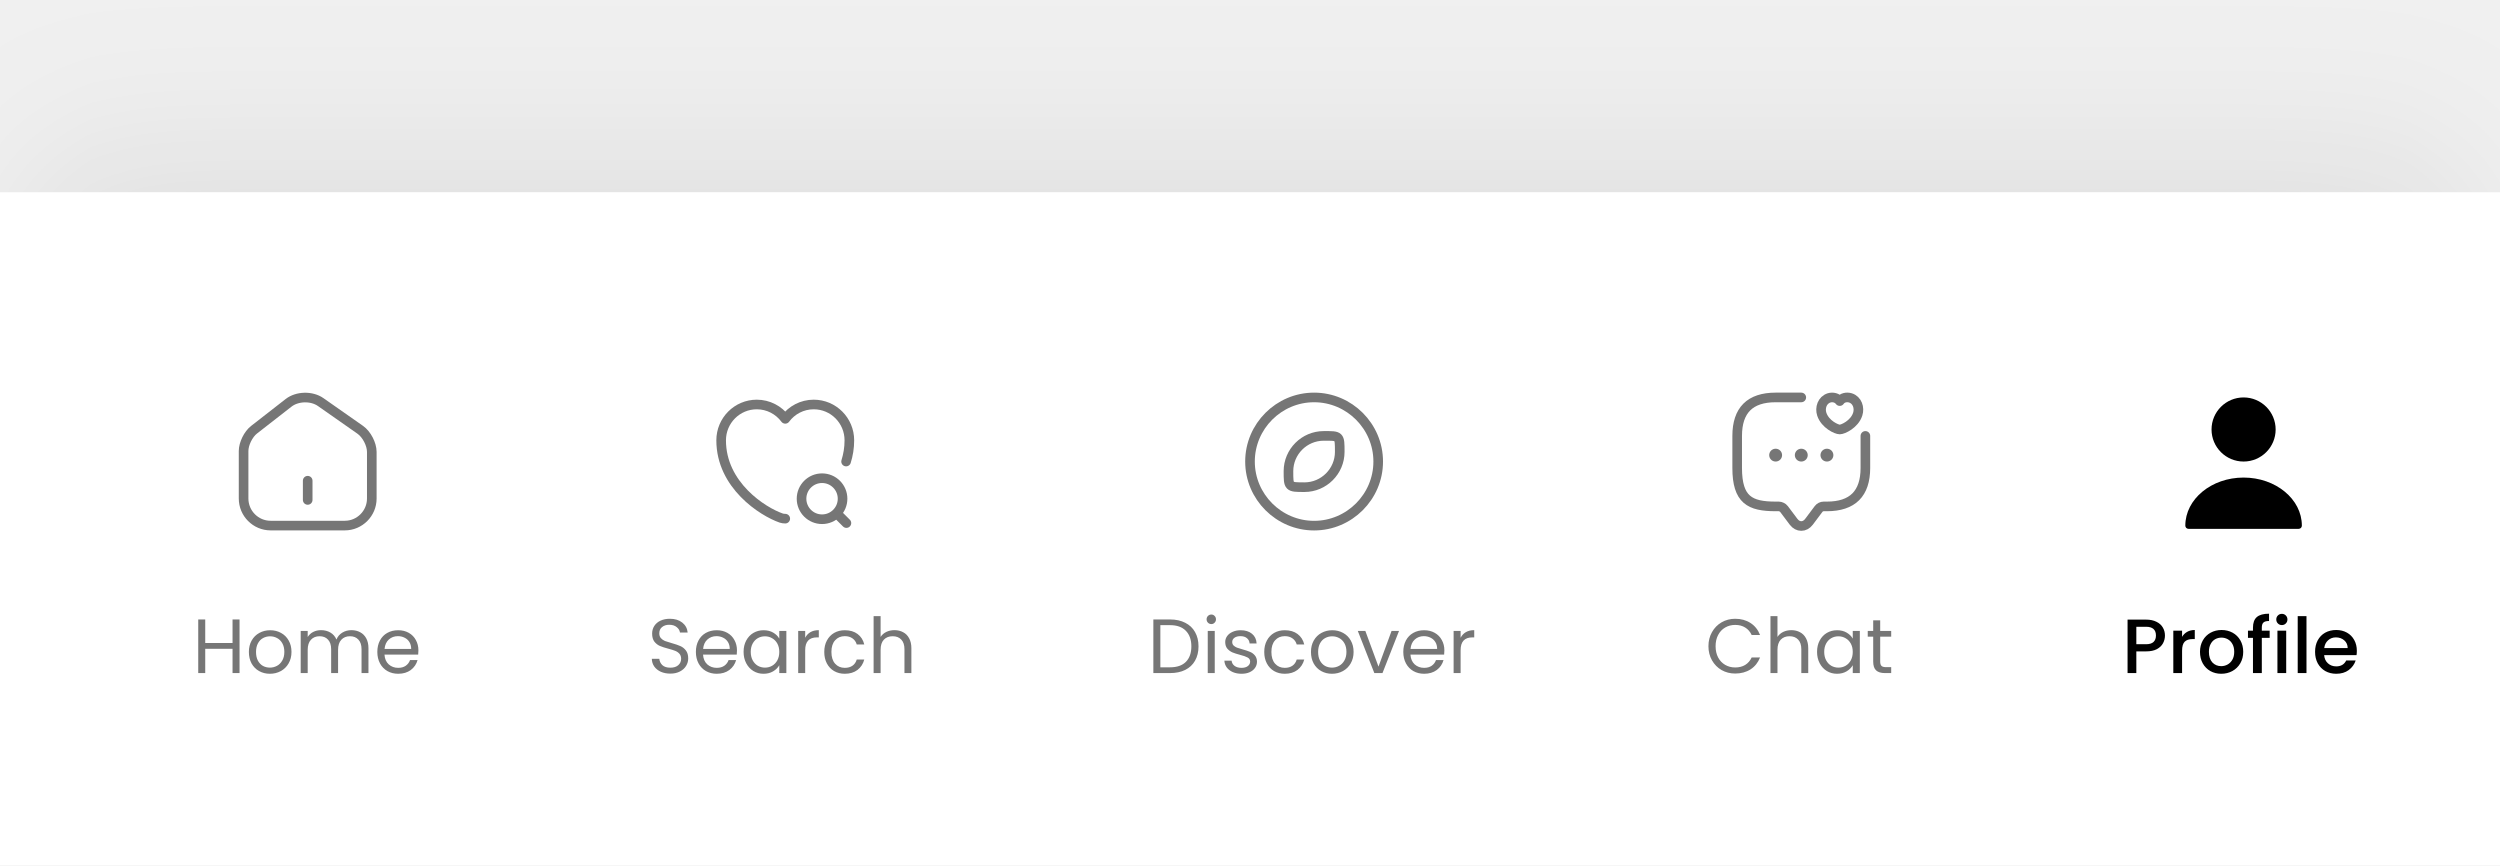
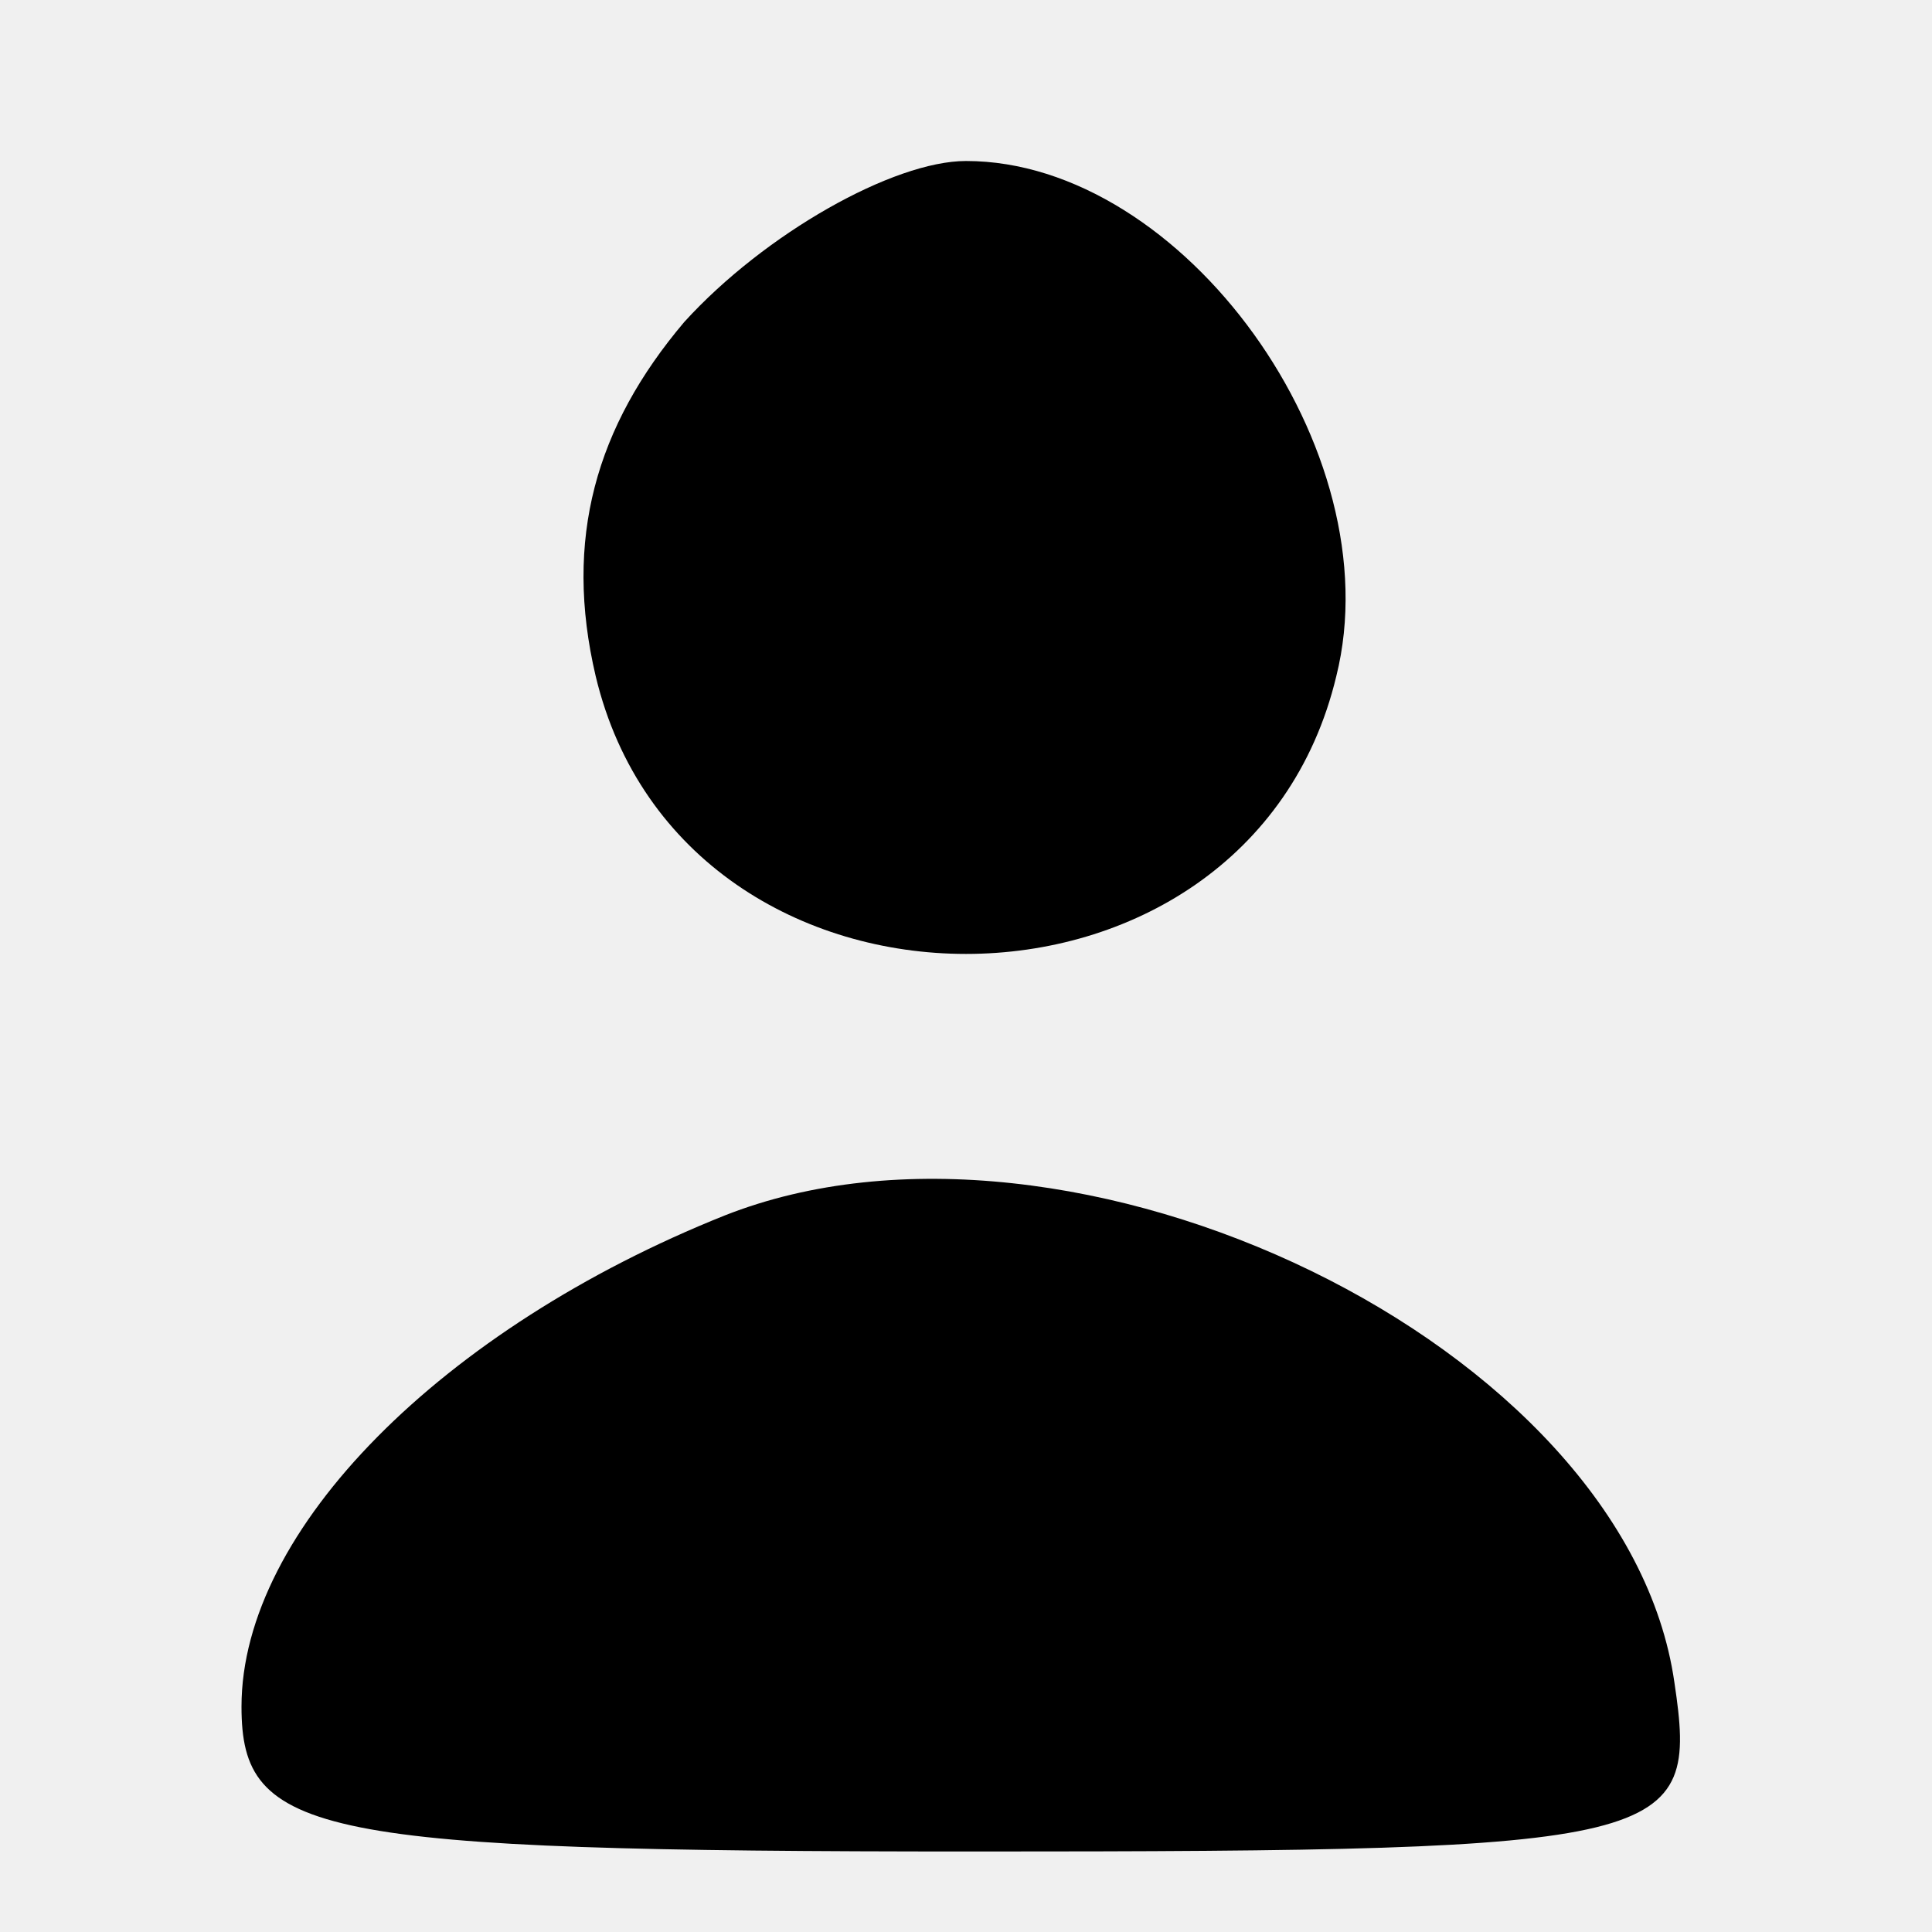
- <svg xmlns="http://www.w3.org/2000/svg" width="390" height="135" viewBox="0 0 390 135" fill="none">
-   <g filter="url(#filter0_d_37_37805)">
-     <rect width="390" height="105" transform="translate(0 30)" fill="white" />
-     <path d="M45.02 62.84L39.63 67.04C38.73 67.74 38 69.23 38 70.36V77.77C38 80.09 39.89 81.99 42.21 81.99H53.79C56.11 81.99 58 80.09 58 77.78V70.5C58 69.29 57.19 67.74 56.2 67.05L50.02 62.72C48.62 61.74 46.37 61.79 45.02 62.84Z" stroke="#767676" stroke-width="1.5" stroke-linecap="round" stroke-linejoin="round" />
-     <path d="M48 77.99V74.99" stroke="#767676" stroke-width="1.5" stroke-linecap="round" stroke-linejoin="round" />
-     <path d="M37.368 96.636V105H36.276V101.208H32.016V105H30.924V96.636H32.016V100.308H36.276V96.636H37.368ZM42.101 105.108C41.485 105.108 40.925 104.968 40.421 104.688C39.925 104.408 39.533 104.012 39.245 103.5C38.965 102.98 38.825 102.38 38.825 101.7C38.825 101.028 38.969 100.436 39.257 99.924C39.553 99.404 39.953 99.008 40.457 98.736C40.961 98.456 41.525 98.316 42.149 98.316C42.773 98.316 43.337 98.456 43.841 98.736C44.345 99.008 44.741 99.4 45.029 99.912C45.325 100.424 45.473 101.02 45.473 101.7C45.473 102.38 45.321 102.98 45.017 103.5C44.721 104.012 44.317 104.408 43.805 104.688C43.293 104.968 42.725 105.108 42.101 105.108ZM42.101 104.148C42.493 104.148 42.861 104.056 43.205 103.872C43.549 103.688 43.825 103.412 44.033 103.044C44.249 102.676 44.357 102.228 44.357 101.7C44.357 101.172 44.253 100.724 44.045 100.356C43.837 99.988 43.565 99.716 43.229 99.54C42.893 99.356 42.529 99.264 42.137 99.264C41.737 99.264 41.369 99.356 41.033 99.54C40.705 99.716 40.441 99.988 40.241 100.356C40.041 100.724 39.941 101.172 39.941 101.7C39.941 102.236 40.037 102.688 40.229 103.056C40.429 103.424 40.693 103.7 41.021 103.884C41.349 104.06 41.709 104.148 42.101 104.148ZM54.816 98.304C55.328 98.304 55.784 98.412 56.184 98.628C56.584 98.836 56.9 99.152 57.132 99.576C57.364 100 57.48 100.516 57.48 101.124V105H56.4V101.28C56.4 100.624 56.236 100.124 55.908 99.78C55.588 99.428 55.152 99.252 54.6 99.252C54.032 99.252 53.58 99.436 53.244 99.804C52.908 100.164 52.74 100.688 52.74 101.376V105H51.66V101.28C51.66 100.624 51.496 100.124 51.168 99.78C50.848 99.428 50.412 99.252 49.86 99.252C49.292 99.252 48.84 99.436 48.504 99.804C48.168 100.164 48 100.688 48 101.376V105H46.908V98.424H48V99.372C48.216 99.028 48.504 98.764 48.864 98.58C49.232 98.396 49.636 98.304 50.076 98.304C50.628 98.304 51.116 98.428 51.54 98.676C51.964 98.924 52.28 99.288 52.488 99.768C52.672 99.304 52.976 98.944 53.4 98.688C53.824 98.432 54.296 98.304 54.816 98.304ZM65.272 101.46C65.272 101.668 65.26 101.888 65.236 102.12H59.98C60.02 102.768 60.24 103.276 60.64 103.644C61.048 104.004 61.54 104.184 62.116 104.184C62.588 104.184 62.98 104.076 63.292 103.86C63.612 103.636 63.836 103.34 63.964 102.972H65.14C64.964 103.604 64.612 104.12 64.084 104.52C63.556 104.912 62.9 105.108 62.116 105.108C61.492 105.108 60.932 104.968 60.436 104.688C59.948 104.408 59.564 104.012 59.284 103.5C59.004 102.98 58.864 102.38 58.864 101.7C58.864 101.02 59 100.424 59.272 99.912C59.544 99.4 59.924 99.008 60.412 98.736C60.908 98.456 61.476 98.316 62.116 98.316C62.74 98.316 63.292 98.452 63.772 98.724C64.252 98.996 64.62 99.372 64.876 99.852C65.14 100.324 65.272 100.86 65.272 101.46ZM64.144 101.232C64.144 100.816 64.052 100.46 63.868 100.164C63.684 99.86 63.432 99.632 63.112 99.48C62.8 99.32 62.452 99.24 62.068 99.24C61.516 99.24 61.044 99.416 60.652 99.768C60.268 100.12 60.048 100.608 59.992 101.232H64.144Z" fill="#767676" />
-     <path d="M131.99 72C132.31 70.98 132.5 69.88 132.5 68.69C132.5 65.6 130.01 63.1 126.94 63.1C125.12 63.1 123.51 63.98 122.5 65.34C121.49 63.98 119.87 63.1 118.06 63.1C114.99 63.1 112.5 65.6 112.5 68.69C112.5 75.69 118.98 79.82 121.88 80.82C122.05 80.88 122.27 80.91 122.5 80.91" stroke="#767676" stroke-width="1.5" stroke-linecap="round" stroke-linejoin="round" />
-     <path d="M128.24 81C130.007 81 131.44 79.567 131.44 77.8C131.44 76.032 130.007 74.6 128.24 74.6C126.473 74.6 125.04 76.032 125.04 77.8C125.04 79.567 126.473 81 128.24 81Z" stroke="#767676" stroke-width="1.5" stroke-linecap="round" stroke-linejoin="round" />
-     <path d="M132.04 81.6L131.04 80.6" stroke="#767676" stroke-width="1.5" stroke-linecap="round" stroke-linejoin="round" />
-     <path d="M104.576 105.084C104.024 105.084 103.528 104.988 103.088 104.796C102.656 104.596 102.316 104.324 102.068 103.98C101.82 103.628 101.692 103.224 101.684 102.768H102.848C102.888 103.16 103.048 103.492 103.328 103.764C103.616 104.028 104.032 104.16 104.576 104.16C105.096 104.16 105.504 104.032 105.8 103.776C106.104 103.512 106.256 103.176 106.256 102.768C106.256 102.448 106.168 102.188 105.992 101.988C105.816 101.788 105.596 101.636 105.332 101.532C105.068 101.428 104.712 101.316 104.264 101.196C103.712 101.052 103.268 100.908 102.932 100.764C102.604 100.62 102.32 100.396 102.08 100.092C101.848 99.78 101.732 99.364 101.732 98.844C101.732 98.388 101.848 97.984 102.08 97.632C102.312 97.28 102.636 97.008 103.052 96.816C103.476 96.624 103.96 96.528 104.504 96.528C105.288 96.528 105.928 96.724 106.424 97.116C106.928 97.508 107.212 98.028 107.276 98.676H106.076C106.036 98.356 105.868 98.076 105.572 97.836C105.276 97.588 104.884 97.464 104.396 97.464C103.94 97.464 103.568 97.584 103.28 97.824C102.992 98.056 102.848 98.384 102.848 98.808C102.848 99.112 102.932 99.36 103.1 99.552C103.276 99.744 103.488 99.892 103.736 99.996C103.992 100.092 104.348 100.204 104.804 100.332C105.356 100.484 105.8 100.636 106.136 100.788C106.472 100.932 106.76 101.16 107 101.472C107.24 101.776 107.36 102.192 107.36 102.72C107.36 103.128 107.252 103.512 107.036 103.872C106.82 104.232 106.5 104.524 106.076 104.748C105.652 104.972 105.152 105.084 104.576 105.084ZM114.967 101.46C114.967 101.668 114.955 101.888 114.931 102.12H109.675C109.715 102.768 109.935 103.276 110.335 103.644C110.743 104.004 111.235 104.184 111.811 104.184C112.283 104.184 112.675 104.076 112.987 103.86C113.307 103.636 113.531 103.34 113.659 102.972H114.835C114.659 103.604 114.307 104.12 113.779 104.52C113.251 104.912 112.595 105.108 111.811 105.108C111.187 105.108 110.627 104.968 110.131 104.688C109.643 104.408 109.259 104.012 108.979 103.5C108.699 102.98 108.559 102.38 108.559 101.7C108.559 101.02 108.695 100.424 108.967 99.912C109.239 99.4 109.619 99.008 110.107 98.736C110.603 98.456 111.171 98.316 111.811 98.316C112.435 98.316 112.987 98.452 113.467 98.724C113.947 98.996 114.315 99.372 114.571 99.852C114.835 100.324 114.967 100.86 114.967 101.46ZM113.839 101.232C113.839 100.816 113.747 100.46 113.563 100.164C113.379 99.86 113.127 99.632 112.807 99.48C112.495 99.32 112.147 99.24 111.763 99.24C111.211 99.24 110.739 99.416 110.347 99.768C109.963 100.12 109.743 100.608 109.687 101.232H113.839ZM116 101.688C116 101.016 116.136 100.428 116.408 99.924C116.68 99.412 117.052 99.016 117.524 98.736C118.004 98.456 118.536 98.316 119.12 98.316C119.696 98.316 120.196 98.44 120.62 98.688C121.044 98.936 121.36 99.248 121.568 99.624V98.424H122.672V105H121.568V103.776C121.352 104.16 121.028 104.48 120.596 104.736C120.172 104.984 119.676 105.108 119.108 105.108C118.524 105.108 117.996 104.964 117.524 104.676C117.052 104.388 116.68 103.984 116.408 103.464C116.136 102.944 116 102.352 116 101.688ZM121.568 101.7C121.568 101.204 121.468 100.772 121.268 100.404C121.068 100.036 120.796 99.756 120.452 99.564C120.116 99.364 119.744 99.264 119.336 99.264C118.928 99.264 118.556 99.36 118.22 99.552C117.884 99.744 117.616 100.024 117.416 100.392C117.216 100.76 117.116 101.192 117.116 101.688C117.116 102.192 117.216 102.632 117.416 103.008C117.616 103.376 117.884 103.66 118.22 103.86C118.556 104.052 118.928 104.148 119.336 104.148C119.744 104.148 120.116 104.052 120.452 103.86C120.796 103.66 121.068 103.376 121.268 103.008C121.468 102.632 121.568 102.196 121.568 101.7ZM125.61 99.492C125.802 99.116 126.074 98.824 126.426 98.616C126.786 98.408 127.222 98.304 127.734 98.304V99.432H127.446C126.222 99.432 125.61 100.096 125.61 101.424V105H124.518V98.424H125.61V99.492ZM128.586 101.7C128.586 101.02 128.722 100.428 128.994 99.924C129.266 99.412 129.642 99.016 130.122 98.736C130.61 98.456 131.166 98.316 131.79 98.316C132.598 98.316 133.262 98.512 133.782 98.904C134.31 99.296 134.658 99.84 134.826 100.536H133.65C133.538 100.136 133.318 99.82 132.99 99.588C132.67 99.356 132.27 99.24 131.79 99.24C131.166 99.24 130.662 99.456 130.278 99.888C129.894 100.312 129.702 100.916 129.702 101.7C129.702 102.492 129.894 103.104 130.278 103.536C130.662 103.968 131.166 104.184 131.79 104.184C132.27 104.184 132.67 104.072 132.99 103.848C133.31 103.624 133.53 103.304 133.65 102.888H134.826C134.65 103.56 134.298 104.1 133.77 104.508C133.242 104.908 132.582 105.108 131.79 105.108C131.166 105.108 130.61 104.968 130.122 104.688C129.642 104.408 129.266 104.012 128.994 103.5C128.722 102.988 128.586 102.388 128.586 101.7ZM139.547 98.304C140.043 98.304 140.491 98.412 140.891 98.628C141.291 98.836 141.603 99.152 141.827 99.576C142.059 100 142.175 100.516 142.175 101.124V105H141.095V101.28C141.095 100.624 140.931 100.124 140.603 99.78C140.275 99.428 139.827 99.252 139.259 99.252C138.683 99.252 138.223 99.432 137.879 99.792C137.543 100.152 137.375 100.676 137.375 101.364V105H136.283V96.12H137.375V99.36C137.591 99.024 137.887 98.764 138.263 98.58C138.647 98.396 139.075 98.304 139.547 98.304Z" fill="#767676" />
-     <path d="M205 82C210.5 82 215 77.5 215 72C215 66.5 210.5 62 205 62C199.5 62 195 66.5 195 72C195 77.5 199.5 82 205 82Z" stroke="#767676" stroke-width="1.5" stroke-miterlimit="10" />
-     <path d="M206.5 68C203.47 68 201 70.48 201 73.5C201 76 201 76 203.5 76C206.52 76 209 73.52 209 70.5C209 67.924 209 68 206.5 68Z" stroke="#767676" stroke-width="1.5" stroke-miterlimit="10" stroke-linecap="round" stroke-linejoin="round" />
-     <path d="M182.528 96.636C183.44 96.636 184.228 96.808 184.892 97.152C185.564 97.488 186.076 97.972 186.428 98.604C186.788 99.236 186.968 99.98 186.968 100.836C186.968 101.692 186.788 102.436 186.428 103.068C186.076 103.692 185.564 104.172 184.892 104.508C184.228 104.836 183.44 105 182.528 105H179.924V96.636H182.528ZM182.528 104.1C183.608 104.1 184.432 103.816 185 103.248C185.568 102.672 185.852 101.868 185.852 100.836C185.852 99.796 185.564 98.984 184.988 98.4C184.42 97.816 183.6 97.524 182.528 97.524H181.016V104.1H182.528ZM188.972 97.356C188.764 97.356 188.588 97.284 188.444 97.14C188.3 96.996 188.228 96.82 188.228 96.612C188.228 96.404 188.3 96.228 188.444 96.084C188.588 95.94 188.764 95.868 188.972 95.868C189.172 95.868 189.34 95.94 189.476 96.084C189.62 96.228 189.692 96.404 189.692 96.612C189.692 96.82 189.62 96.996 189.476 97.14C189.34 97.284 189.172 97.356 188.972 97.356ZM189.5 98.424V105H188.408V98.424H189.5ZM193.69 105.108C193.186 105.108 192.734 105.024 192.334 104.856C191.934 104.68 191.618 104.44 191.386 104.136C191.154 103.824 191.026 103.468 191.002 103.068H192.13C192.162 103.396 192.314 103.664 192.586 103.872C192.866 104.08 193.23 104.184 193.678 104.184C194.094 104.184 194.422 104.092 194.662 103.908C194.902 103.724 195.022 103.492 195.022 103.212C195.022 102.924 194.894 102.712 194.638 102.576C194.382 102.432 193.986 102.292 193.45 102.156C192.962 102.028 192.562 101.9 192.25 101.772C191.946 101.636 191.682 101.44 191.458 101.184C191.242 100.92 191.134 100.576 191.134 100.152C191.134 99.816 191.234 99.508 191.434 99.228C191.634 98.948 191.918 98.728 192.286 98.568C192.654 98.4 193.074 98.316 193.546 98.316C194.274 98.316 194.862 98.5 195.31 98.868C195.758 99.236 195.998 99.74 196.03 100.38H194.938C194.914 100.036 194.774 99.76 194.518 99.552C194.27 99.344 193.934 99.24 193.51 99.24C193.118 99.24 192.806 99.324 192.574 99.492C192.342 99.66 192.226 99.88 192.226 100.152C192.226 100.368 192.294 100.548 192.43 100.692C192.574 100.828 192.75 100.94 192.958 101.028C193.174 101.108 193.47 101.2 193.846 101.304C194.318 101.432 194.702 101.56 194.998 101.688C195.294 101.808 195.546 101.992 195.754 102.24C195.97 102.488 196.082 102.812 196.09 103.212C196.09 103.572 195.99 103.896 195.79 104.184C195.59 104.472 195.306 104.7 194.938 104.868C194.578 105.028 194.162 105.108 193.69 105.108ZM197.223 101.7C197.223 101.02 197.359 100.428 197.631 99.924C197.903 99.412 198.279 99.016 198.759 98.736C199.247 98.456 199.803 98.316 200.427 98.316C201.235 98.316 201.899 98.512 202.419 98.904C202.947 99.296 203.295 99.84 203.463 100.536H202.287C202.175 100.136 201.955 99.82 201.627 99.588C201.307 99.356 200.907 99.24 200.427 99.24C199.803 99.24 199.299 99.456 198.915 99.888C198.531 100.312 198.339 100.916 198.339 101.7C198.339 102.492 198.531 103.104 198.915 103.536C199.299 103.968 199.803 104.184 200.427 104.184C200.907 104.184 201.307 104.072 201.627 103.848C201.947 103.624 202.167 103.304 202.287 102.888H203.463C203.287 103.56 202.935 104.1 202.407 104.508C201.879 104.908 201.219 105.108 200.427 105.108C199.803 105.108 199.247 104.968 198.759 104.688C198.279 104.408 197.903 104.012 197.631 103.5C197.359 102.988 197.223 102.388 197.223 101.7ZM207.788 105.108C207.172 105.108 206.612 104.968 206.108 104.688C205.612 104.408 205.22 104.012 204.932 103.5C204.652 102.98 204.512 102.38 204.512 101.7C204.512 101.028 204.656 100.436 204.944 99.924C205.24 99.404 205.64 99.008 206.144 98.736C206.648 98.456 207.212 98.316 207.836 98.316C208.46 98.316 209.024 98.456 209.528 98.736C210.032 99.008 210.428 99.4 210.716 99.912C211.012 100.424 211.16 101.02 211.16 101.7C211.16 102.38 211.008 102.98 210.704 103.5C210.408 104.012 210.004 104.408 209.492 104.688C208.98 104.968 208.412 105.108 207.788 105.108ZM207.788 104.148C208.18 104.148 208.548 104.056 208.892 103.872C209.236 103.688 209.512 103.412 209.72 103.044C209.936 102.676 210.044 102.228 210.044 101.7C210.044 101.172 209.94 100.724 209.732 100.356C209.524 99.988 209.252 99.716 208.916 99.54C208.58 99.356 208.216 99.264 207.824 99.264C207.424 99.264 207.056 99.356 206.72 99.54C206.392 99.716 206.128 99.988 205.928 100.356C205.728 100.724 205.628 101.172 205.628 101.7C205.628 102.236 205.724 102.688 205.916 103.056C206.116 103.424 206.38 103.7 206.708 103.884C207.036 104.06 207.396 104.148 207.788 104.148ZM215.044 103.992L217.084 98.424H218.248L215.668 105H214.396L211.816 98.424H212.992L215.044 103.992ZM225.322 101.46C225.322 101.668 225.31 101.888 225.286 102.12H220.03C220.07 102.768 220.29 103.276 220.69 103.644C221.098 104.004 221.59 104.184 222.166 104.184C222.638 104.184 223.03 104.076 223.342 103.86C223.662 103.636 223.886 103.34 224.014 102.972H225.19C225.014 103.604 224.662 104.12 224.134 104.52C223.606 104.912 222.95 105.108 222.166 105.108C221.542 105.108 220.982 104.968 220.486 104.688C219.998 104.408 219.614 104.012 219.334 103.5C219.054 102.98 218.914 102.38 218.914 101.7C218.914 101.02 219.05 100.424 219.322 99.912C219.594 99.4 219.974 99.008 220.462 98.736C220.958 98.456 221.526 98.316 222.166 98.316C222.79 98.316 223.342 98.452 223.822 98.724C224.302 98.996 224.67 99.372 224.926 99.852C225.19 100.324 225.322 100.86 225.322 101.46ZM224.194 101.232C224.194 100.816 224.102 100.46 223.918 100.164C223.734 99.86 223.482 99.632 223.162 99.48C222.85 99.32 222.502 99.24 222.118 99.24C221.566 99.24 221.094 99.416 220.702 99.768C220.318 100.12 220.098 100.608 220.042 101.232H224.194ZM227.856 99.492C228.048 99.116 228.32 98.824 228.672 98.616C229.032 98.408 229.468 98.304 229.98 98.304V99.432H229.692C228.468 99.432 227.856 100.096 227.856 101.424V105H226.764V98.424H227.856V99.492Z" fill="#767676" />
-     <path d="M291 68V73C291 77 289 79 285 79H284.5C284.19 79 283.89 79.15 283.7 79.4L282.2 81.4C281.54 82.28 280.46 82.28 279.8 81.4L278.3 79.4C278.14 79.18 277.77 79 277.5 79H277C273 79 271 78 271 73V68C271 64 273 62 277 62H281" stroke="#767676" stroke-width="1.5" stroke-miterlimit="10" stroke-linecap="round" stroke-linejoin="round" />
-     <path d="M284.2 64.62C283.87 63.63 284.26 62.41 285.34 62.07C285.9 61.9 286.6 62.04 287 62.57C287.38 62.02 288.1 61.9 288.66 62.07C289.74 62.4 290.13 63.63 289.8 64.62C289.29 66.19 287.5 67 287 67C286.5 67 284.73 66.2 284.2 64.62Z" stroke="#767676" stroke-width="1.5" stroke-linecap="round" stroke-linejoin="round" />
-     <path d="M284.996 71H285.005" stroke="#767676" stroke-width="2" stroke-linecap="round" stroke-linejoin="round" />
-     <path d="M280.995 71H281.004" stroke="#767676" stroke-width="2" stroke-linecap="round" stroke-linejoin="round" />
-     <path d="M276.995 71H277.003" stroke="#767676" stroke-width="2" stroke-linecap="round" stroke-linejoin="round" />
-     <path d="M266.516 100.812C266.516 99.996 266.7 99.264 267.068 98.616C267.436 97.96 267.936 97.448 268.568 97.08C269.208 96.712 269.916 96.528 270.692 96.528C271.604 96.528 272.4 96.748 273.08 97.188C273.76 97.628 274.256 98.252 274.568 99.06H273.26C273.028 98.556 272.692 98.168 272.252 97.896C271.82 97.624 271.3 97.488 270.692 97.488C270.108 97.488 269.584 97.624 269.12 97.896C268.656 98.168 268.292 98.556 268.028 99.06C267.764 99.556 267.632 100.14 267.632 100.812C267.632 101.476 267.764 102.06 268.028 102.564C268.292 103.06 268.656 103.444 269.12 103.716C269.584 103.988 270.108 104.124 270.692 104.124C271.3 104.124 271.82 103.992 272.252 103.728C272.692 103.456 273.028 103.068 273.26 102.564H274.568C274.256 103.364 273.76 103.984 273.08 104.424C272.4 104.856 271.604 105.072 270.692 105.072C269.916 105.072 269.208 104.892 268.568 104.532C267.936 104.164 267.436 103.656 267.068 103.008C266.7 102.36 266.516 101.628 266.516 100.812ZM279.458 98.304C279.954 98.304 280.402 98.412 280.802 98.628C281.202 98.836 281.514 99.152 281.738 99.576C281.97 100 282.086 100.516 282.086 101.124V105H281.006V101.28C281.006 100.624 280.842 100.124 280.514 99.78C280.186 99.428 279.738 99.252 279.17 99.252C278.594 99.252 278.134 99.432 277.79 99.792C277.454 100.152 277.286 100.676 277.286 101.364V105H276.194V96.12H277.286V99.36C277.502 99.024 277.798 98.764 278.174 98.58C278.558 98.396 278.986 98.304 279.458 98.304ZM283.461 101.688C283.461 101.016 283.597 100.428 283.869 99.924C284.141 99.412 284.513 99.016 284.985 98.736C285.465 98.456 285.997 98.316 286.581 98.316C287.157 98.316 287.657 98.44 288.081 98.688C288.505 98.936 288.821 99.248 289.029 99.624V98.424H290.133V105H289.029V103.776C288.813 104.16 288.489 104.48 288.057 104.736C287.633 104.984 287.137 105.108 286.569 105.108C285.985 105.108 285.457 104.964 284.985 104.676C284.513 104.388 284.141 103.984 283.869 103.464C283.597 102.944 283.461 102.352 283.461 101.688ZM289.029 101.7C289.029 101.204 288.929 100.772 288.729 100.404C288.529 100.036 288.257 99.756 287.913 99.564C287.577 99.364 287.205 99.264 286.797 99.264C286.389 99.264 286.017 99.36 285.681 99.552C285.345 99.744 285.077 100.024 284.877 100.392C284.677 100.76 284.577 101.192 284.577 101.688C284.577 102.192 284.677 102.632 284.877 103.008C285.077 103.376 285.345 103.66 285.681 103.86C286.017 104.052 286.389 104.148 286.797 104.148C287.205 104.148 287.577 104.052 287.913 103.86C288.257 103.66 288.529 103.376 288.729 103.008C288.929 102.632 289.029 102.196 289.029 101.7ZM293.311 99.324V103.2C293.311 103.52 293.379 103.748 293.515 103.884C293.651 104.012 293.887 104.076 294.223 104.076H295.027V105H294.043C293.435 105 292.979 104.86 292.675 104.58C292.371 104.3 292.219 103.84 292.219 103.2V99.324H291.367V98.424H292.219V96.768H293.311V98.424H295.027V99.324H293.311Z" fill="#767676" />
-     <path d="M350 72C352.761 72 355 69.761 355 67C355 64.239 352.761 62 350 62C347.239 62 345 64.239 345 67C345 69.761 347.239 72 350 72Z" fill="black" />
-     <path d="M350 74.5C344.99 74.5 340.91 77.86 340.91 82C340.91 82.28 341.13 82.5 341.41 82.5H358.59C358.87 82.5 359.09 82.28 359.09 82C359.09 77.86 355.01 74.5 350 74.5Z" fill="black" />
-     <path d="M337.732 99.144C337.732 99.568 337.632 99.968 337.432 100.344C337.232 100.72 336.912 101.028 336.472 101.268C336.032 101.5 335.468 101.616 334.78 101.616H333.268V105H331.9V96.66H334.78C335.42 96.66 335.96 96.772 336.4 96.996C336.848 97.212 337.18 97.508 337.396 97.884C337.62 98.26 337.732 98.68 337.732 99.144ZM334.78 100.5C335.3 100.5 335.688 100.384 335.944 100.152C336.2 99.912 336.328 99.576 336.328 99.144C336.328 98.232 335.812 97.776 334.78 97.776H333.268V100.5H334.78ZM340.405 99.348C340.605 99.012 340.869 98.752 341.197 98.568C341.533 98.376 341.929 98.28 342.385 98.28V99.696H342.037C341.501 99.696 341.093 99.832 340.813 100.104C340.541 100.376 340.405 100.848 340.405 101.52V105H339.037V98.388H340.405V99.348ZM346.51 105.108C345.886 105.108 345.322 104.968 344.818 104.688C344.314 104.4 343.918 104 343.63 103.488C343.342 102.968 343.198 102.368 343.198 101.688C343.198 101.016 343.346 100.42 343.642 99.9C343.938 99.38 344.342 98.98 344.854 98.7C345.366 98.42 345.938 98.28 346.57 98.28C347.202 98.28 347.774 98.42 348.286 98.7C348.798 98.98 349.202 99.38 349.498 99.9C349.794 100.42 349.942 101.016 349.942 101.688C349.942 102.36 349.79 102.956 349.486 103.476C349.182 103.996 348.766 104.4 348.238 104.688C347.718 104.968 347.142 105.108 346.51 105.108ZM346.51 103.92C346.862 103.92 347.19 103.836 347.494 103.668C347.806 103.5 348.058 103.248 348.25 102.912C348.442 102.576 348.538 102.168 348.538 101.688C348.538 101.208 348.446 100.804 348.262 100.476C348.078 100.14 347.834 99.888 347.53 99.72C347.226 99.552 346.898 99.468 346.546 99.468C346.194 99.468 345.866 99.552 345.562 99.72C345.266 99.888 345.03 100.14 344.854 100.476C344.678 100.804 344.59 101.208 344.59 101.688C344.59 102.4 344.77 102.952 345.13 103.344C345.498 103.728 345.958 103.92 346.51 103.92ZM354.067 99.504H352.843V105H351.463V99.504H350.683V98.388H351.463V97.92C351.463 97.16 351.663 96.608 352.063 96.264C352.471 95.912 353.107 95.736 353.971 95.736V96.876C353.555 96.876 353.263 96.956 353.095 97.116C352.927 97.268 352.843 97.536 352.843 97.92V98.388H354.067V99.504ZM355.975 97.512C355.727 97.512 355.519 97.428 355.351 97.26C355.183 97.092 355.099 96.884 355.099 96.636C355.099 96.388 355.183 96.18 355.351 96.012C355.519 95.844 355.727 95.76 355.975 95.76C356.215 95.76 356.419 95.844 356.587 96.012C356.755 96.18 356.839 96.388 356.839 96.636C356.839 96.884 356.755 97.092 356.587 97.26C356.419 97.428 356.215 97.512 355.975 97.512ZM356.647 98.388V105H355.279V98.388H356.647ZM359.811 96.12V105H358.443V96.12H359.811ZM367.667 101.532C367.667 101.78 367.651 102.004 367.619 102.204H362.567C362.607 102.732 362.803 103.156 363.155 103.476C363.507 103.796 363.939 103.956 364.451 103.956C365.187 103.956 365.707 103.648 366.011 103.032H367.487C367.287 103.64 366.923 104.14 366.395 104.532C365.875 104.916 365.227 105.108 364.451 105.108C363.819 105.108 363.251 104.968 362.747 104.688C362.251 104.4 361.859 104 361.571 103.488C361.291 102.968 361.151 102.368 361.151 101.688C361.151 101.008 361.287 100.412 361.559 99.9C361.839 99.38 362.227 98.98 362.723 98.7C363.227 98.42 363.803 98.28 364.451 98.28C365.075 98.28 365.631 98.416 366.119 98.688C366.607 98.96 366.987 99.344 367.259 99.84C367.531 100.328 367.667 100.892 367.667 101.532ZM366.239 101.1C366.231 100.596 366.051 100.192 365.699 99.888C365.347 99.584 364.911 99.432 364.391 99.432C363.919 99.432 363.515 99.584 363.179 99.888C362.843 100.184 362.643 100.588 362.579 101.1H366.239Z" fill="black" />
+ <svg xmlns="http://www.w3.org/2000/svg" version="1.0" width="24pt" height="24pt" viewBox="0 0 24 24" preserveAspectRatio="xMidYMid meet">
+   <g transform="translate(0,24) scale(0.1,-0.1)" fill="#000000" stroke="none">
+     <path d="M85 200 c-11 -13 -15 -27 -11 -44 11 -46 81 -46 92 0 7 28 -19 64 -46 64 -9 0 -25 -9 -35 -20z" />
+     <path d="M90 89 c-35 -14 -60 -39 -60 -61 0 -16 9 -18 91 -18 87 0 90 1 87 21 -6 42 -75 75 -118 58z" />
  </g>
-   <defs>
-     <filter id="filter0_d_37_37805" x="-32" y="0" width="450" height="165" filterUnits="userSpaceOnUse" color-interpolation-filters="sRGB">
-       <feFlood flood-opacity="0" result="BackgroundImageFix" />
-       <feColorMatrix in="SourceAlpha" type="matrix" values="0 0 0 0 0 0 0 0 0 0 0 0 0 0 0 0 0 0 127 0" result="hardAlpha" />
-       <feOffset dx="-2" />
-       <feGaussianBlur stdDeviation="15" />
-       <feComposite in2="hardAlpha" operator="out" />
-       <feColorMatrix type="matrix" values="0 0 0 0 0 0 0 0 0 0 0 0 0 0 0 0 0 0 0.1 0" />
-       <feBlend mode="normal" in2="BackgroundImageFix" result="effect1_dropShadow_37_37805" />
-       <feBlend mode="normal" in="SourceGraphic" in2="effect1_dropShadow_37_37805" result="shape" />
-     </filter>
-   </defs>
</svg>
